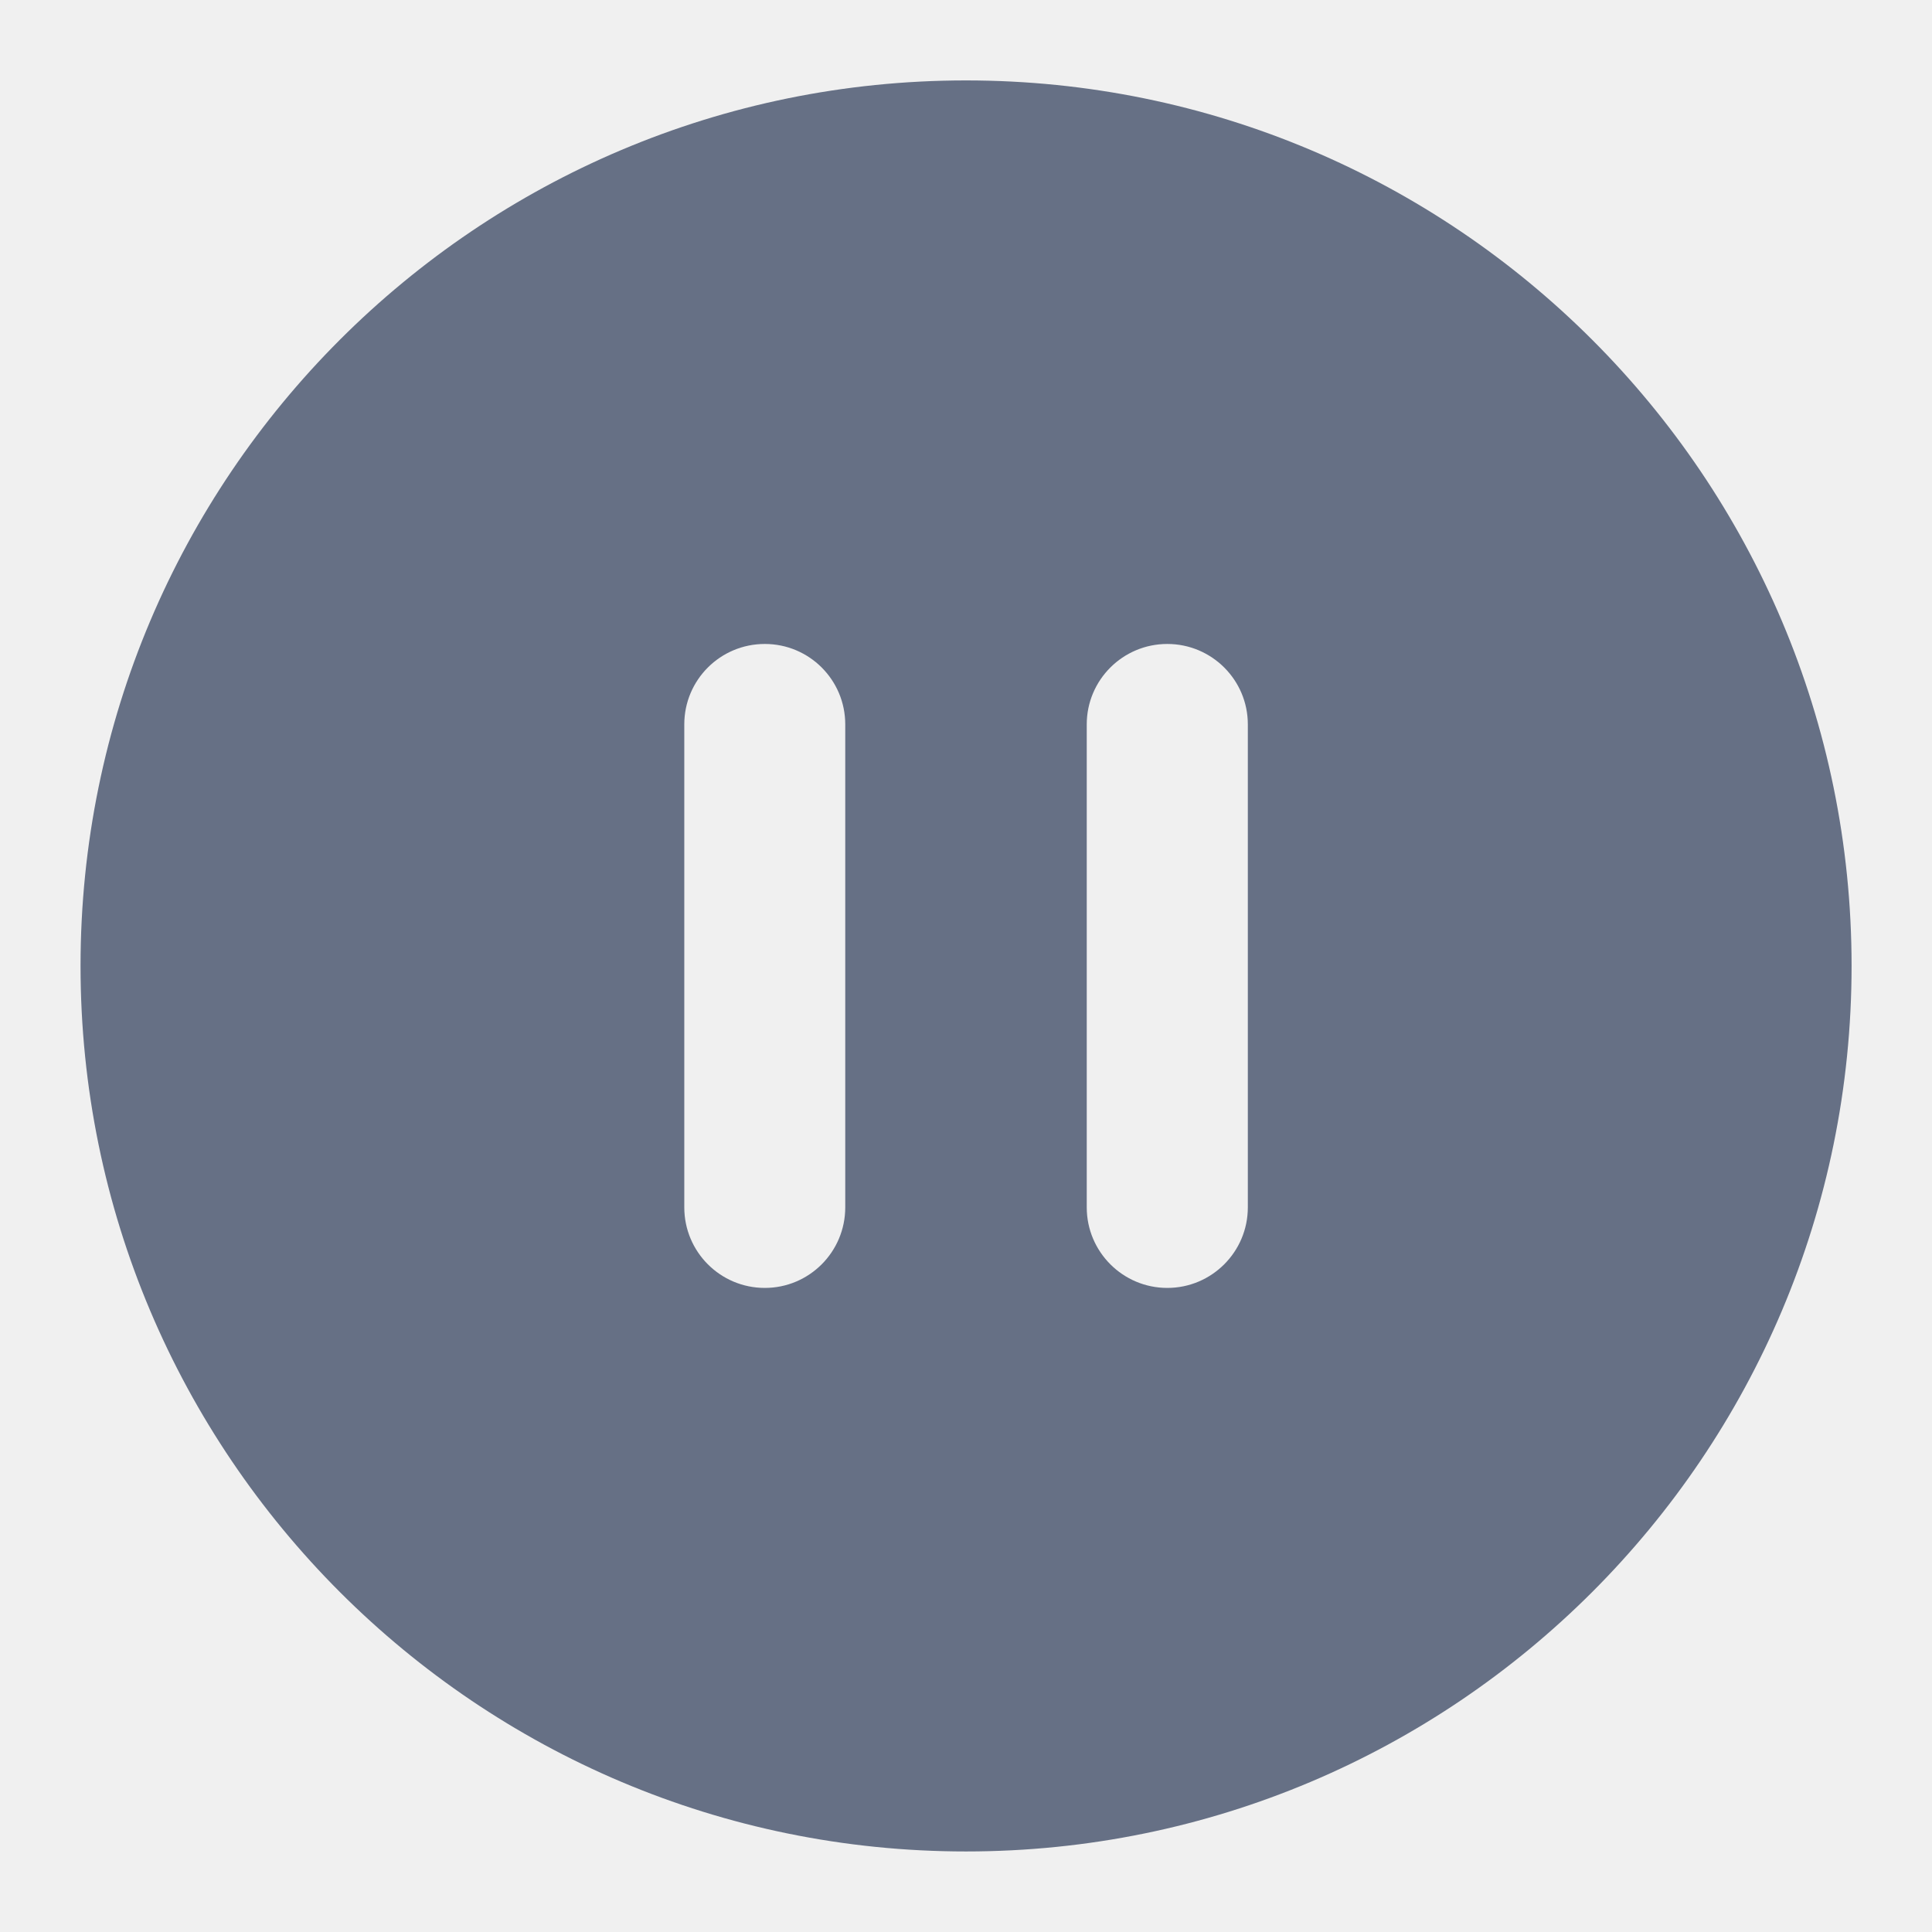
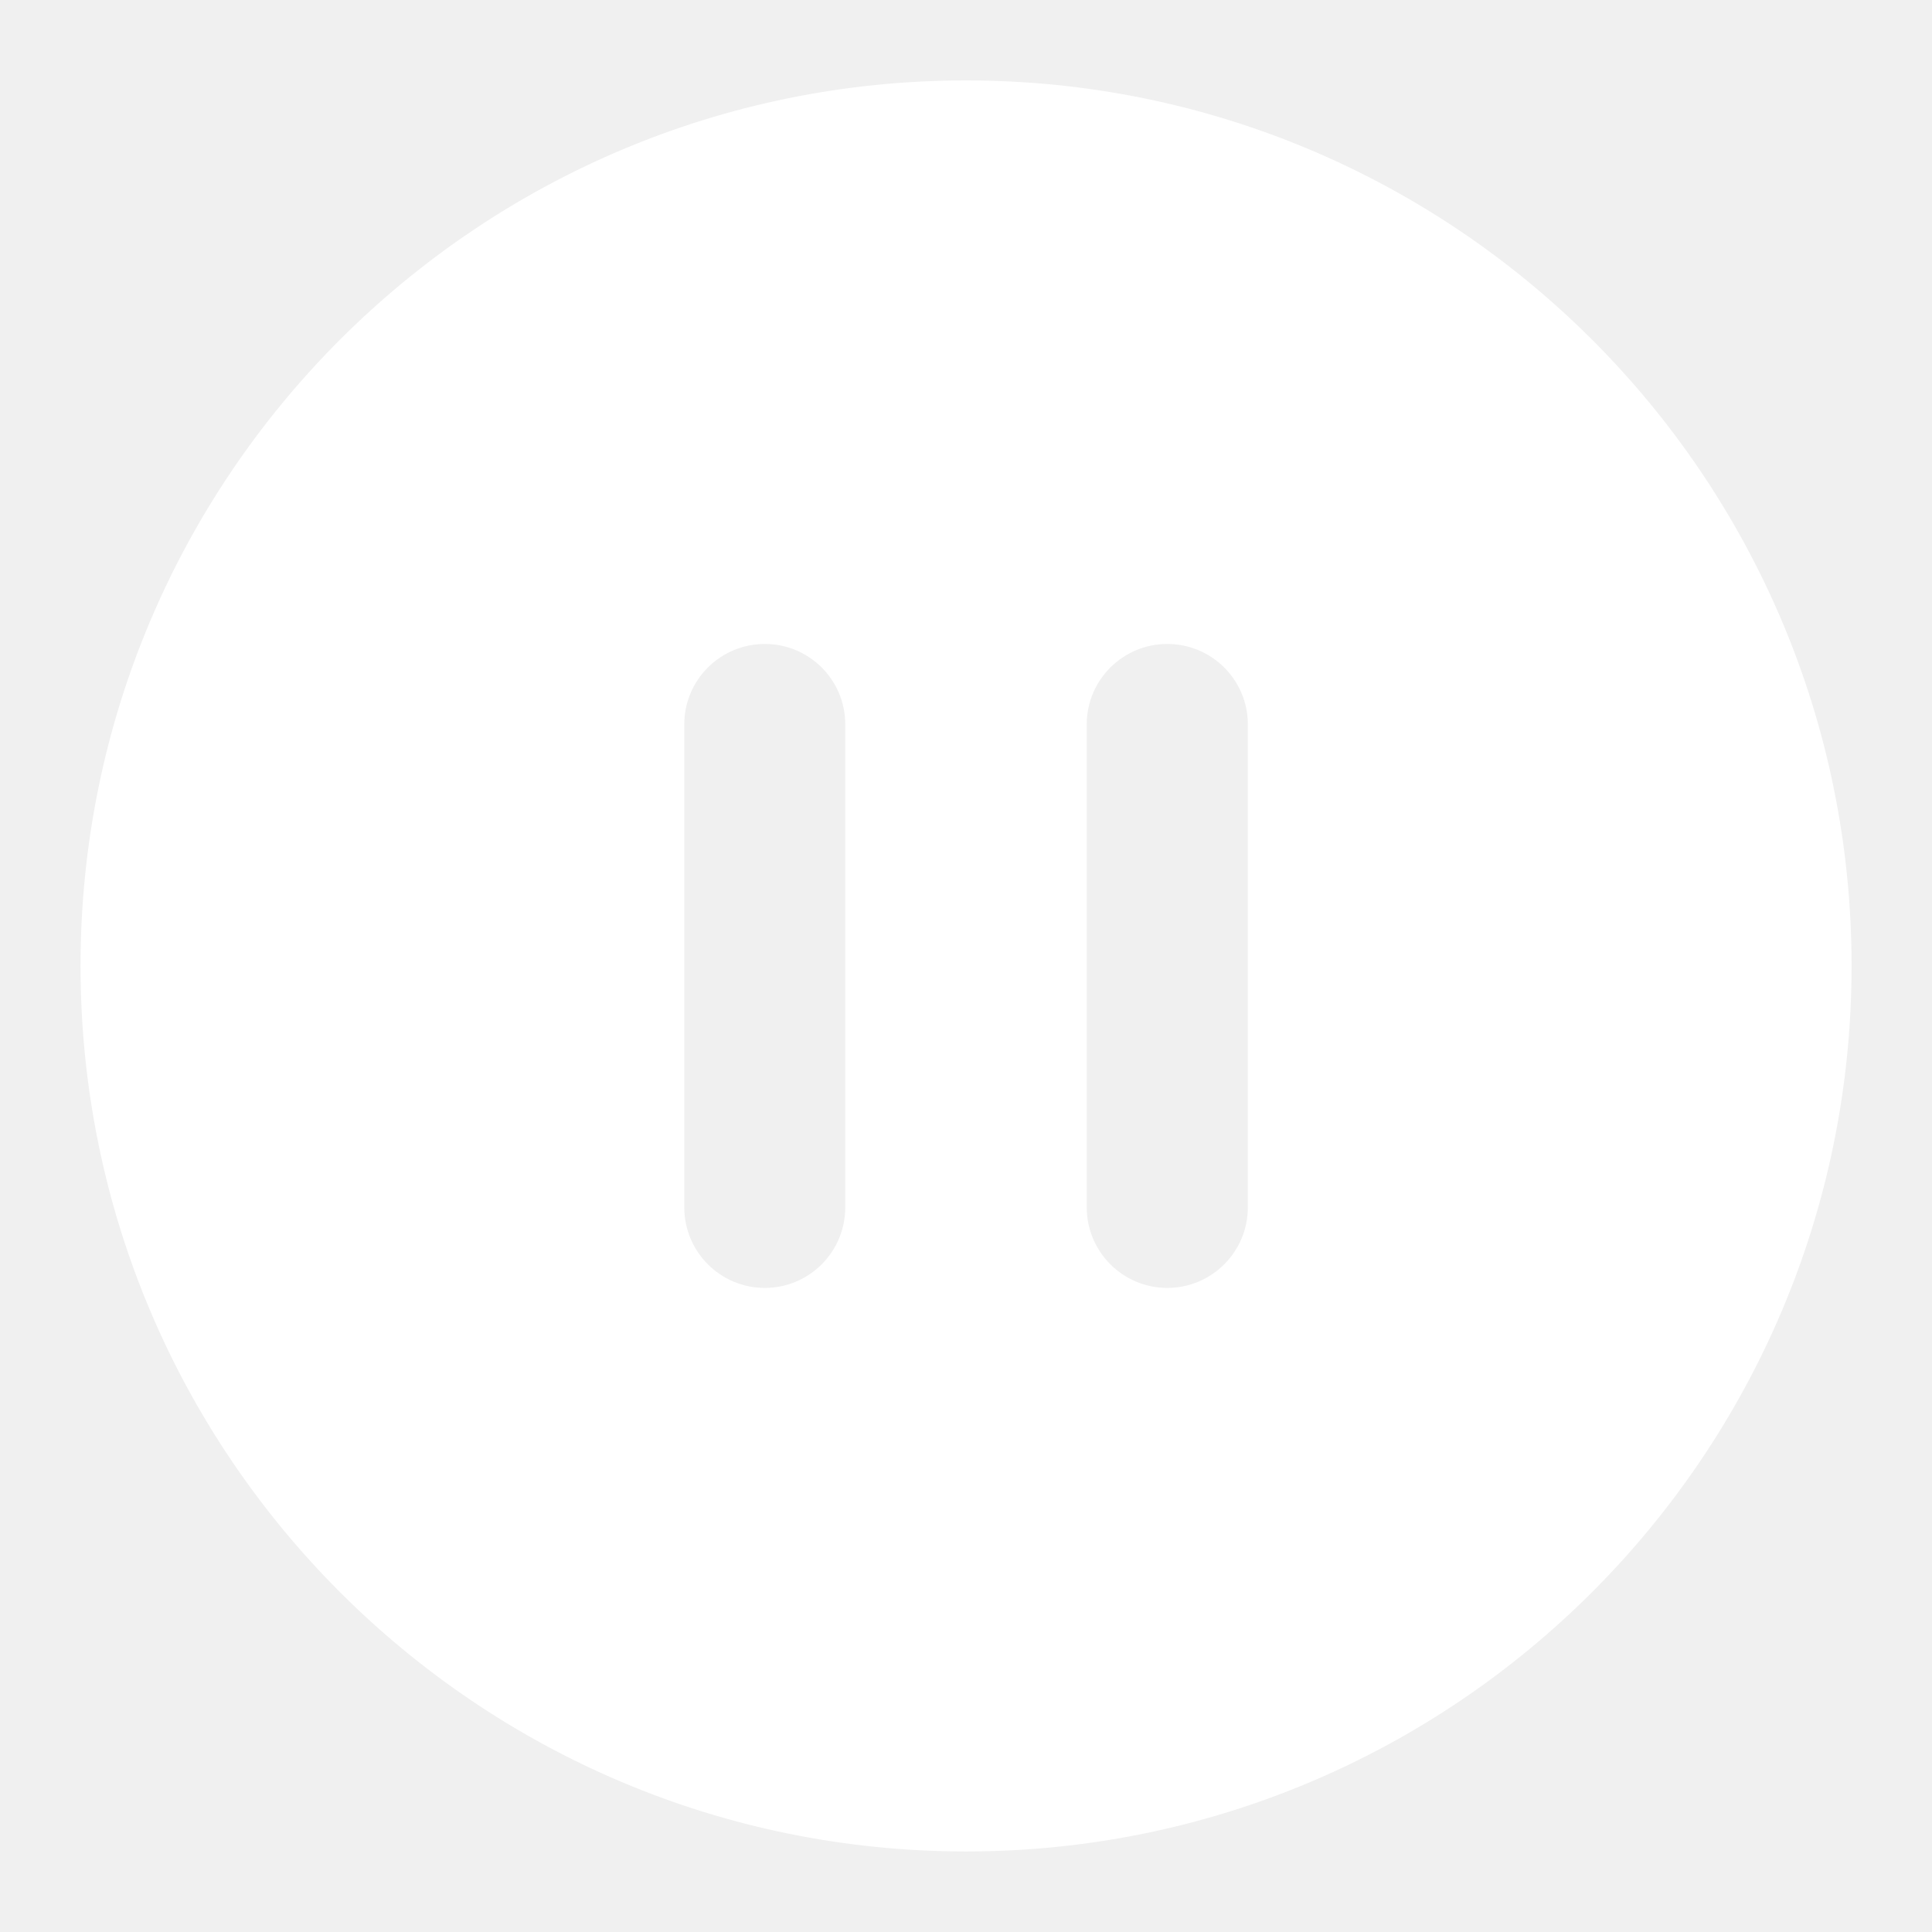
<svg xmlns="http://www.w3.org/2000/svg" width="16" height="16" viewBox="0 0 16 16" fill="none">
-   <path fill-rule="evenodd" clip-rule="evenodd" d="M8 0.666C3.95 0.666 0.667 3.949 0.667 7.999C0.667 12.049 3.95 15.333 8 15.333C12.05 15.333 15.334 12.049 15.334 7.999C15.334 3.949 12.05 0.666 8 0.666ZM7 5.999C7 5.631 6.702 5.333 6.334 5.333C5.965 5.333 5.667 5.631 5.667 5.999V9.999C5.667 10.367 5.965 10.666 6.334 10.666C6.702 10.666 7 10.367 7 9.999V5.999ZM10.334 5.999C10.334 5.631 10.035 5.333 9.667 5.333C9.299 5.333 9 5.631 9 5.999V9.999C9 10.367 9.299 10.666 9.667 10.666C10.035 10.666 10.334 10.367 10.334 9.999V5.999Z" fill="#667085" />
+   <path fill-rule="evenodd" clip-rule="evenodd" d="M8 0.666C3.95 0.666 0.667 3.949 0.667 7.999C0.667 12.049 3.95 15.333 8 15.333C12.05 15.333 15.334 12.049 15.334 7.999C15.334 3.949 12.05 0.666 8 0.666ZM7 5.999C7 5.631 6.702 5.333 6.334 5.333C5.965 5.333 5.667 5.631 5.667 5.999V9.999C5.667 10.367 5.965 10.666 6.334 10.666C6.702 10.666 7 10.367 7 9.999V5.999ZM10.334 5.999C10.334 5.631 10.035 5.333 9.667 5.333C9.299 5.333 9 5.631 9 5.999V9.999C9 10.367 9.299 10.666 9.667 10.666C10.035 10.666 10.334 10.367 10.334 9.999V5.999Z" fill="white" />
</svg>
